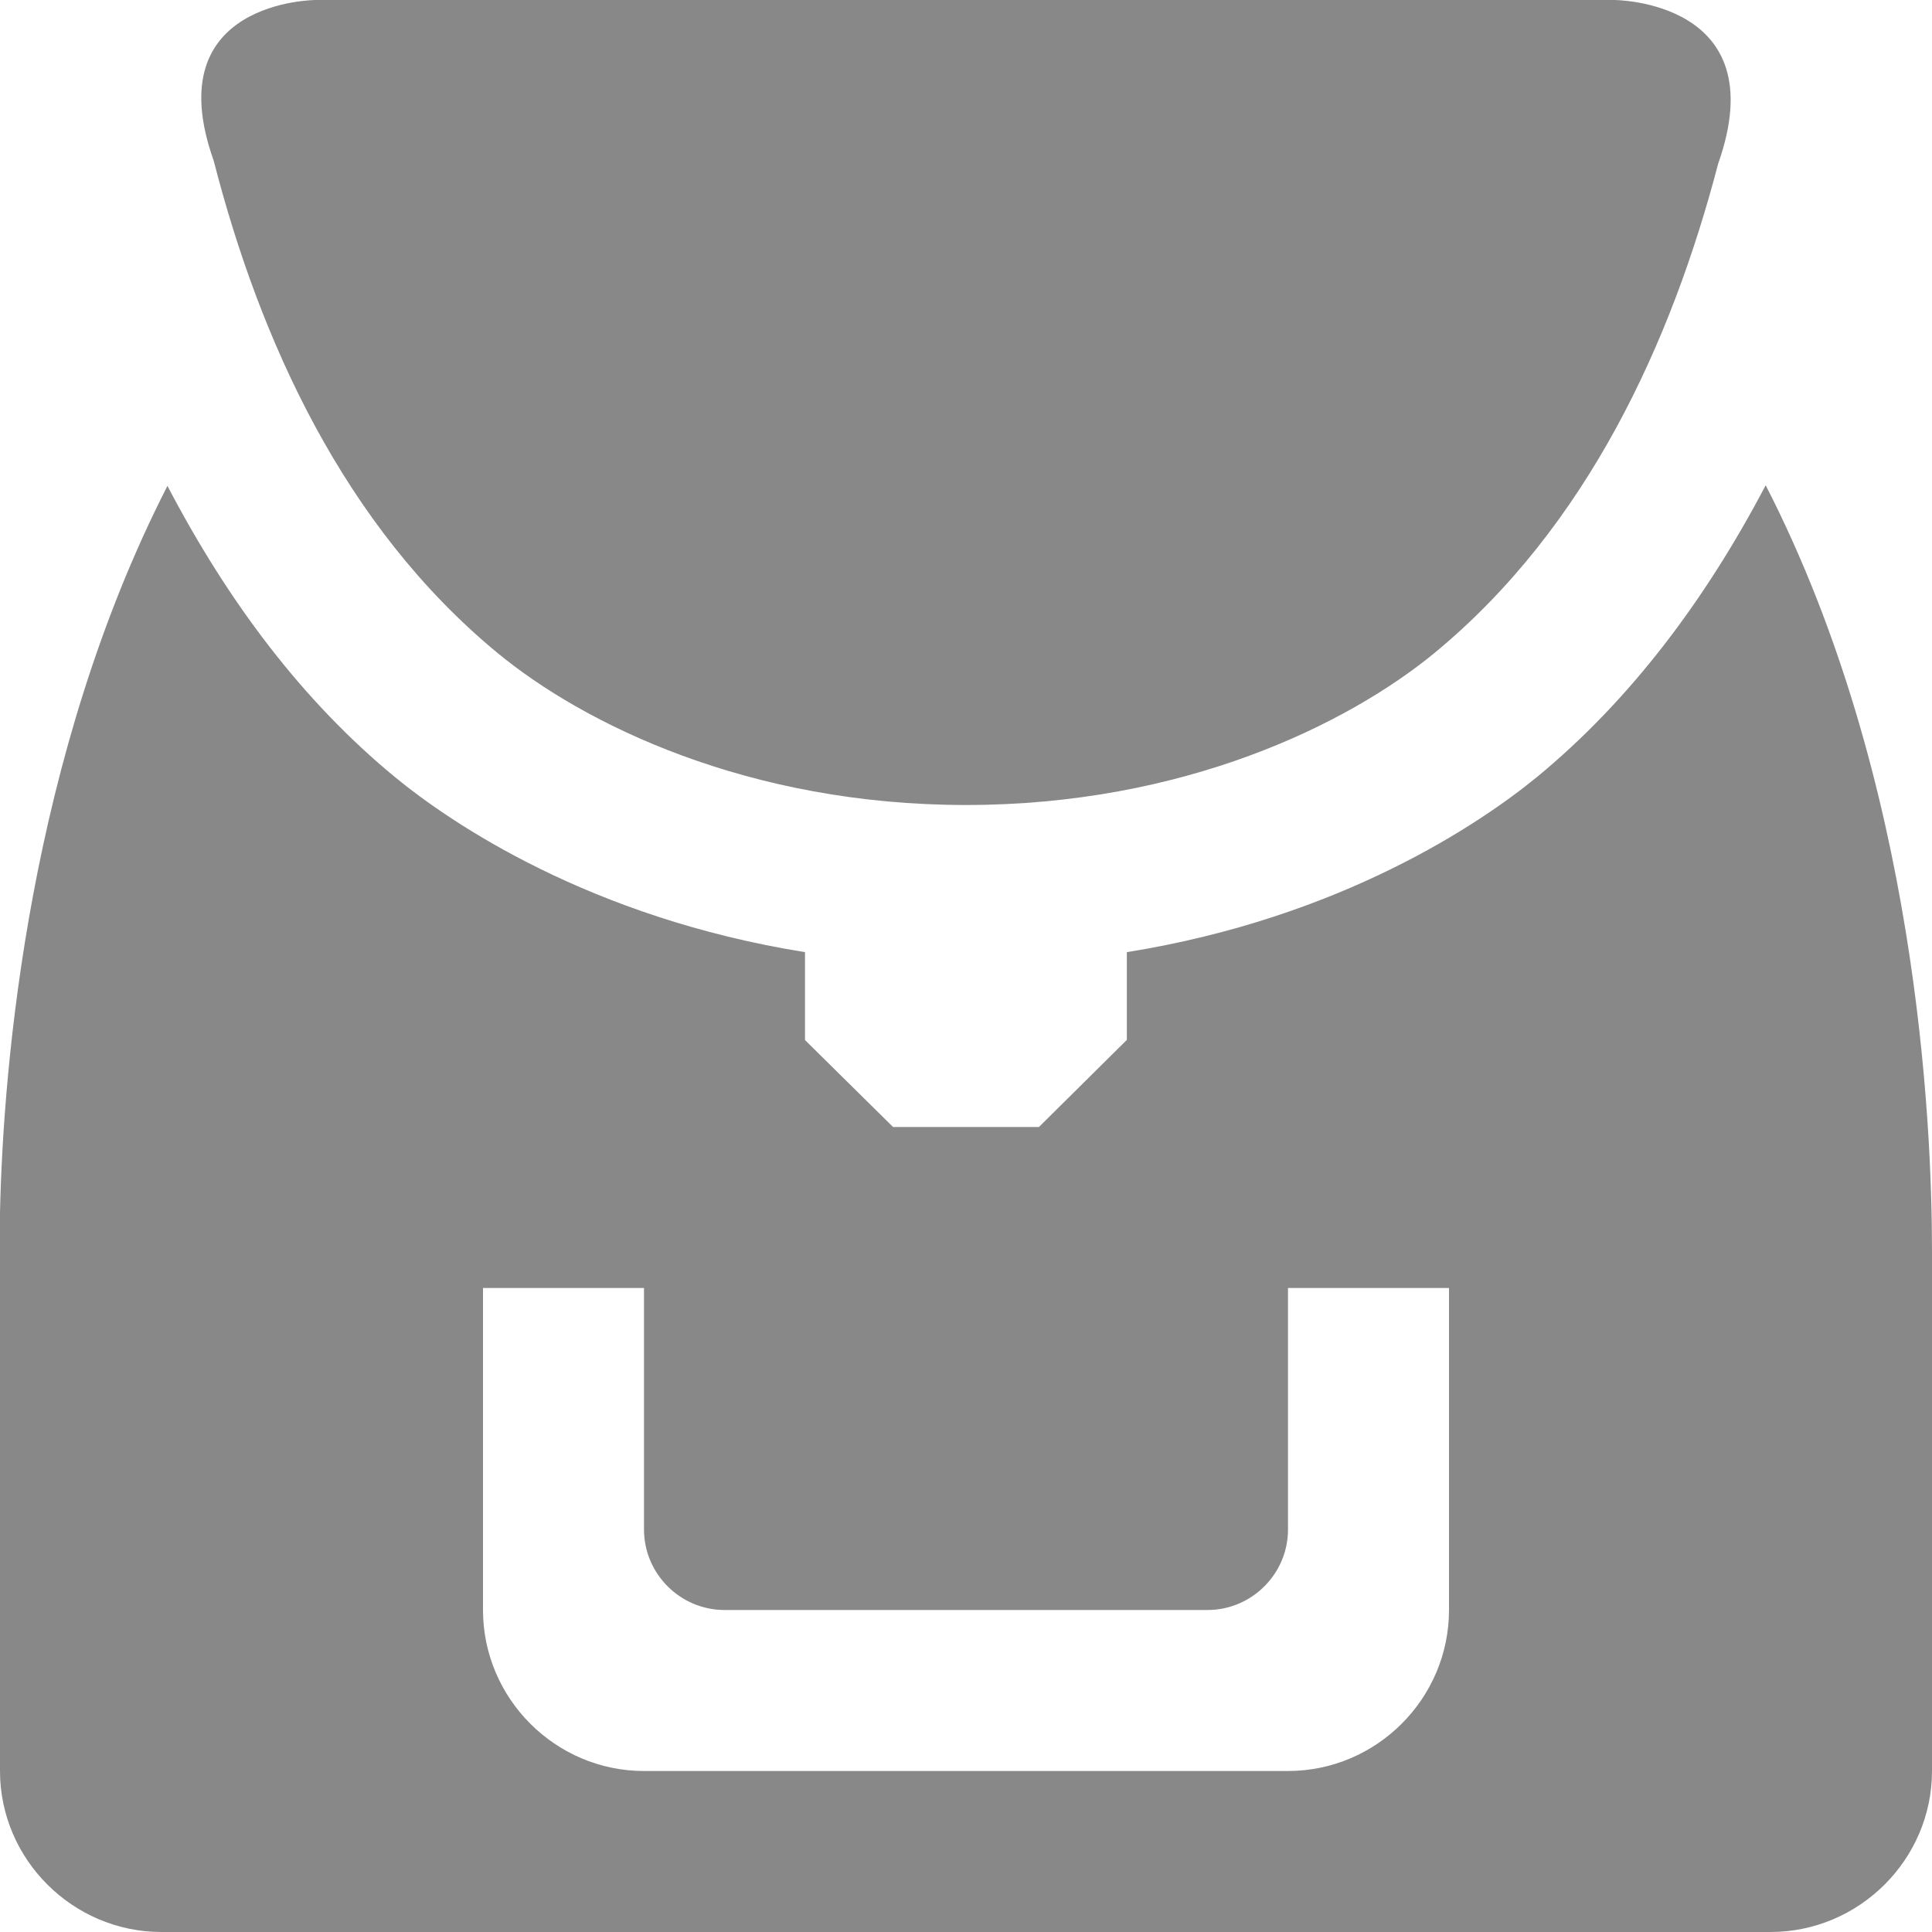
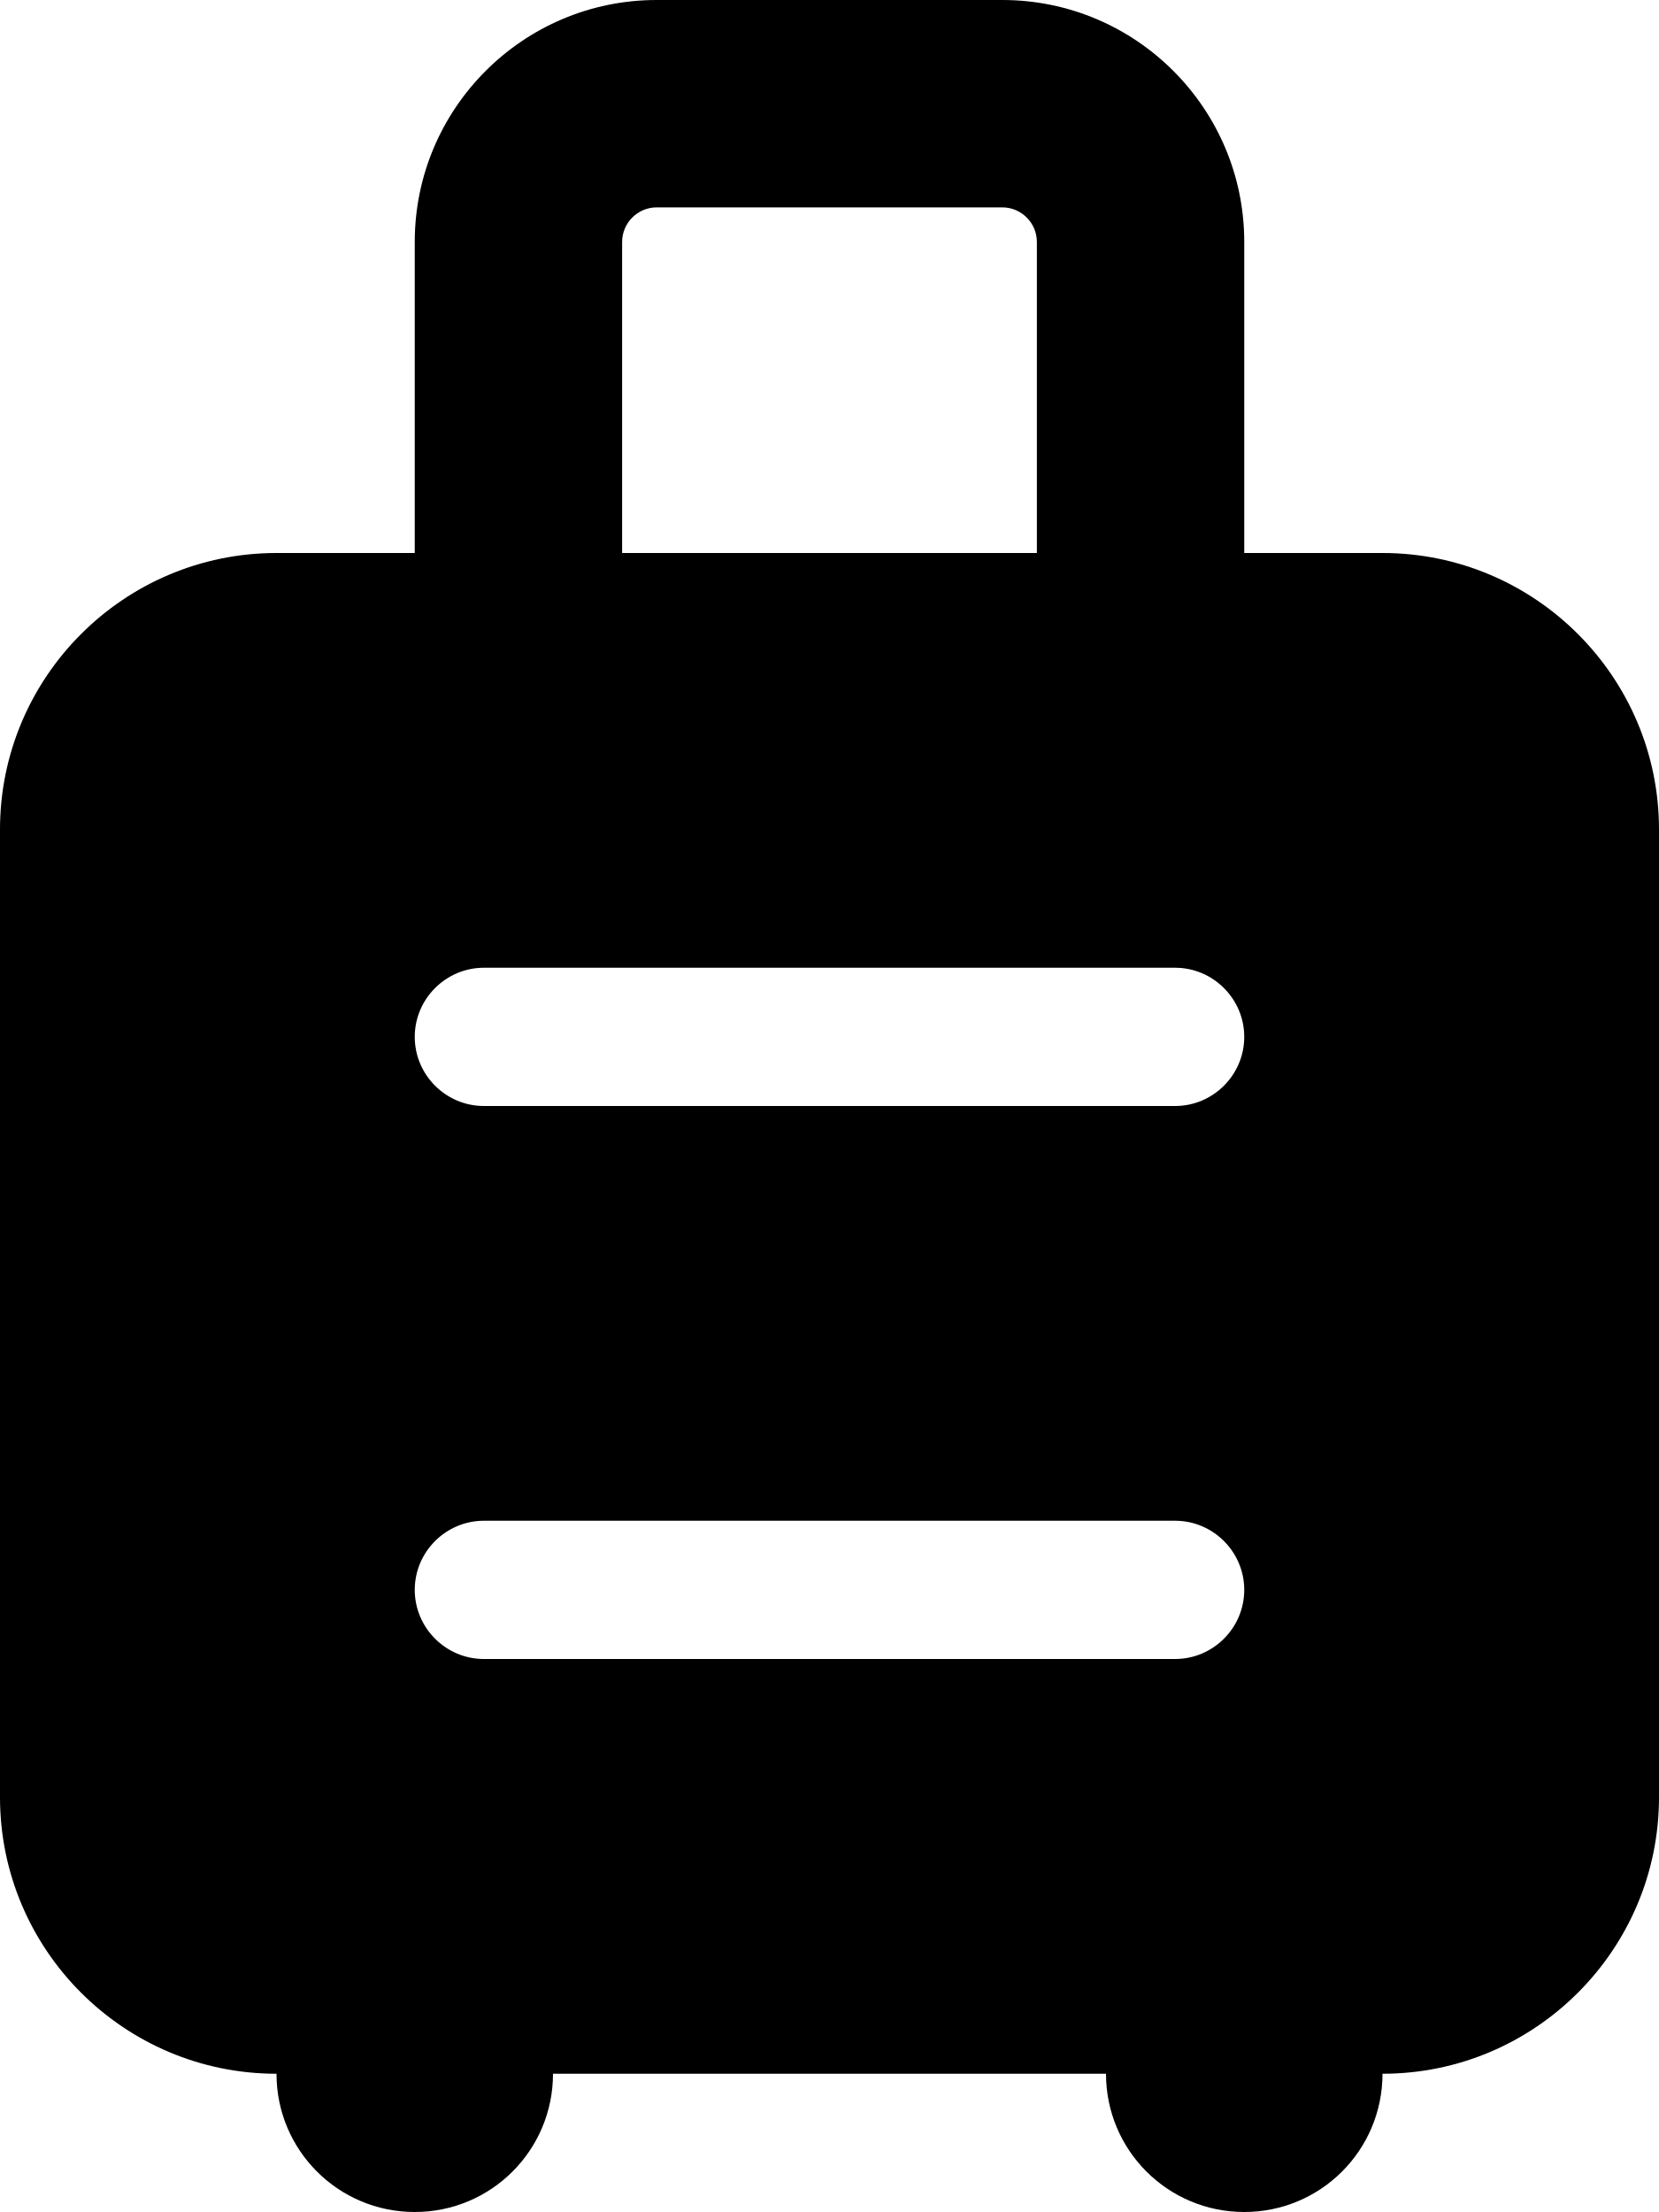
- <svg xmlns="http://www.w3.org/2000/svg" width="12" height="12" viewBox="0 0 12 12" preserveAspectRatio="xMinYMid meet" overflow="visible">
-   <path d="M10.967 3.014c-.376.716-.843 1.336-1.418 1.81-.35.287-1.215.876-2.55 1.09v.545L6.453 7h-.906L5 6.46v-.546C3.663 5.7 2.797 5.11 2.45 4.824c-.57-.47-1.032-1.083-1.41-1.806C.184 4.692.02 6.605 0 7.533V11c0 .55.453 1 1.003 1h9.994c.55 0 1.003-.45 1.003-1V7.774c0-.79-.09-2.922-1.033-4.76zM9 10c0 .55-.45 1-1 1H4c-.55 0-1-.45-1-1V8h1v1.5c0 .275.225.5.5.5h3c.275 0 .5-.225.5-.5V8h1v2zM1.963 0h8.062s1.006 0 .647 1.016c-.29 1.11-.814 2.257-1.76 3.038C8.37 4.5 7.35 5 6 5s-2.372-.5-2.913-.947C2.135 3.267 1.613 2.11 1.327.997.972 0 1.962 0 1.962 0z" fill="#888" />
+ <svg xmlns="http://www.w3.org/2000/svg" viewBox="0 0 384 512" preserveAspectRatio="xMinYMid meet">
+   <path d="M144 56c0-4.4 3.6-8 8-8h80c4.4 0 8 3.6 8 8v72H144V56zm176 72H288V56c0-30.9-25.1-56-56-56H152C121.1 0 96 25.1 96 56v72H64c-35.3 0-64 28.7-64 64V416c0 35.3 28.7 64 64 64c0 17.7 14.3 32 32 32s32-14.3 32-32H256c0 17.7 14.3 32 32 32s32-14.3 32-32c35.3 0 64-28.7 64-64V192c0-35.3-28.7-64-64-64zM112 224H272c8.8 0 16 7.2 16 16s-7.2 16-16 16H112c-8.8 0-16-7.2-16-16s7.2-16 16-16zm0 128H272c8.8 0 16 7.2 16 16s-7.2 16-16 16H112c-8.8 0-16-7.2-16-16s7.2-16 16-16z" />
</svg>
